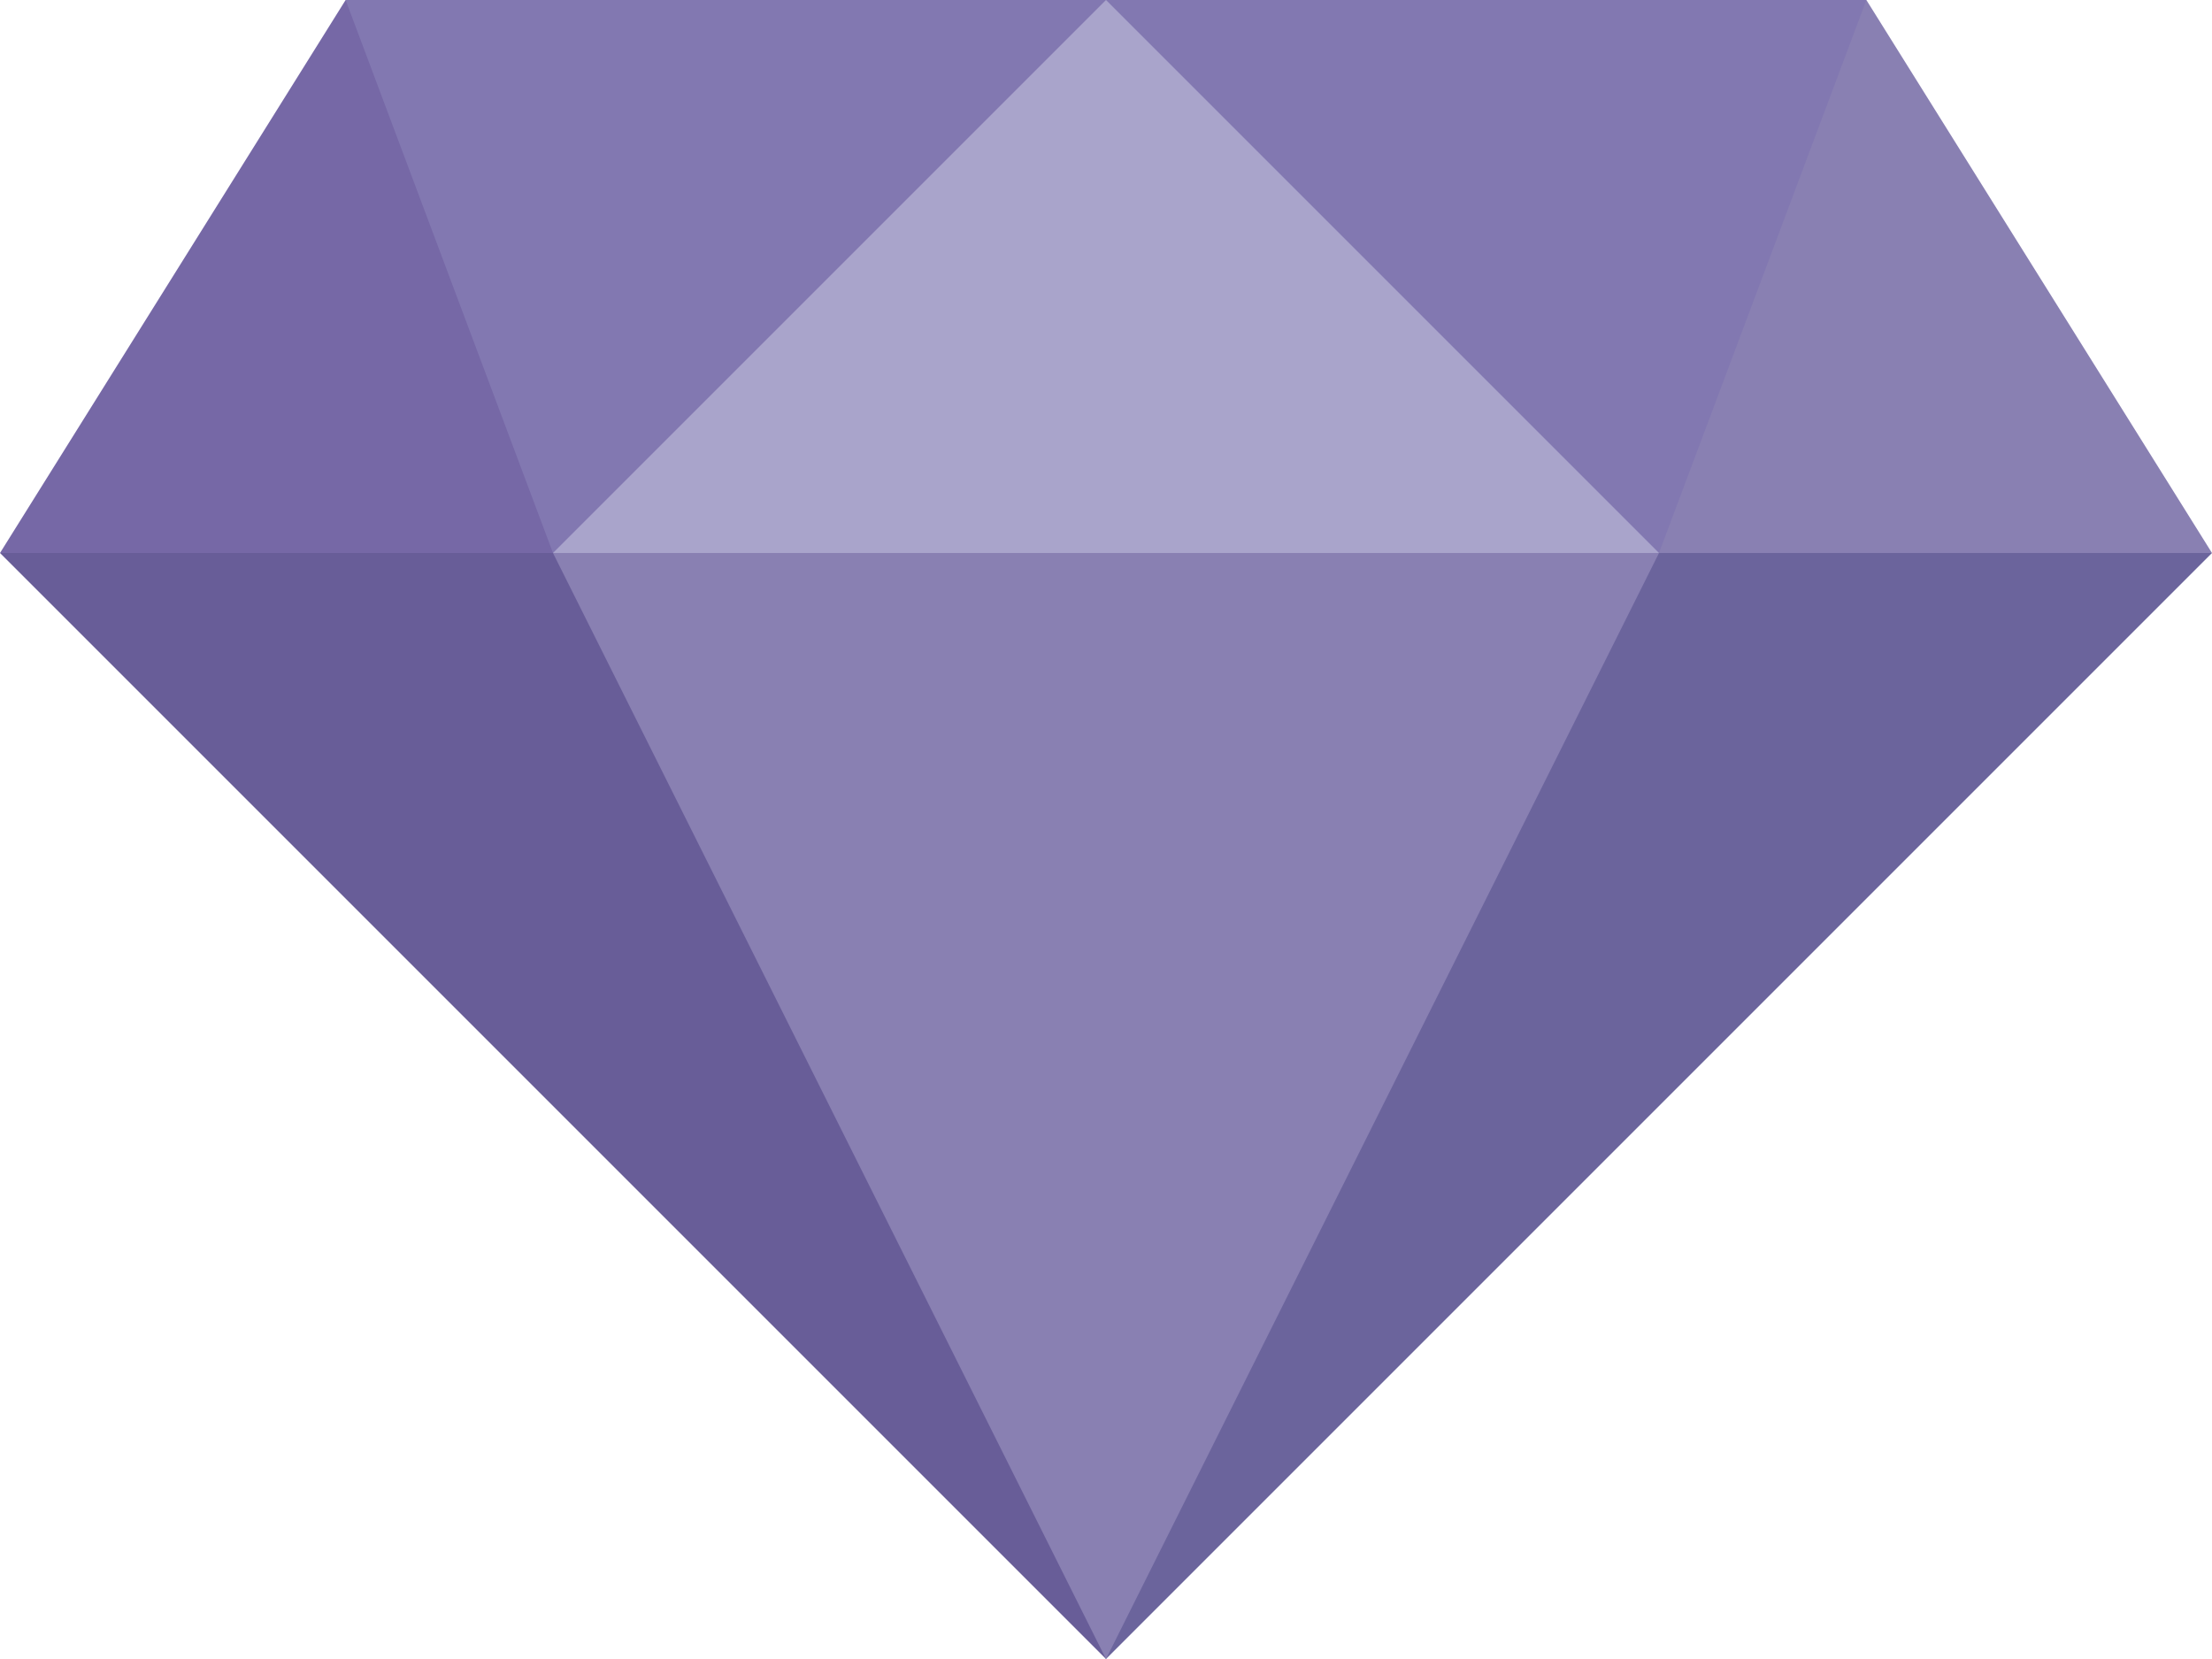
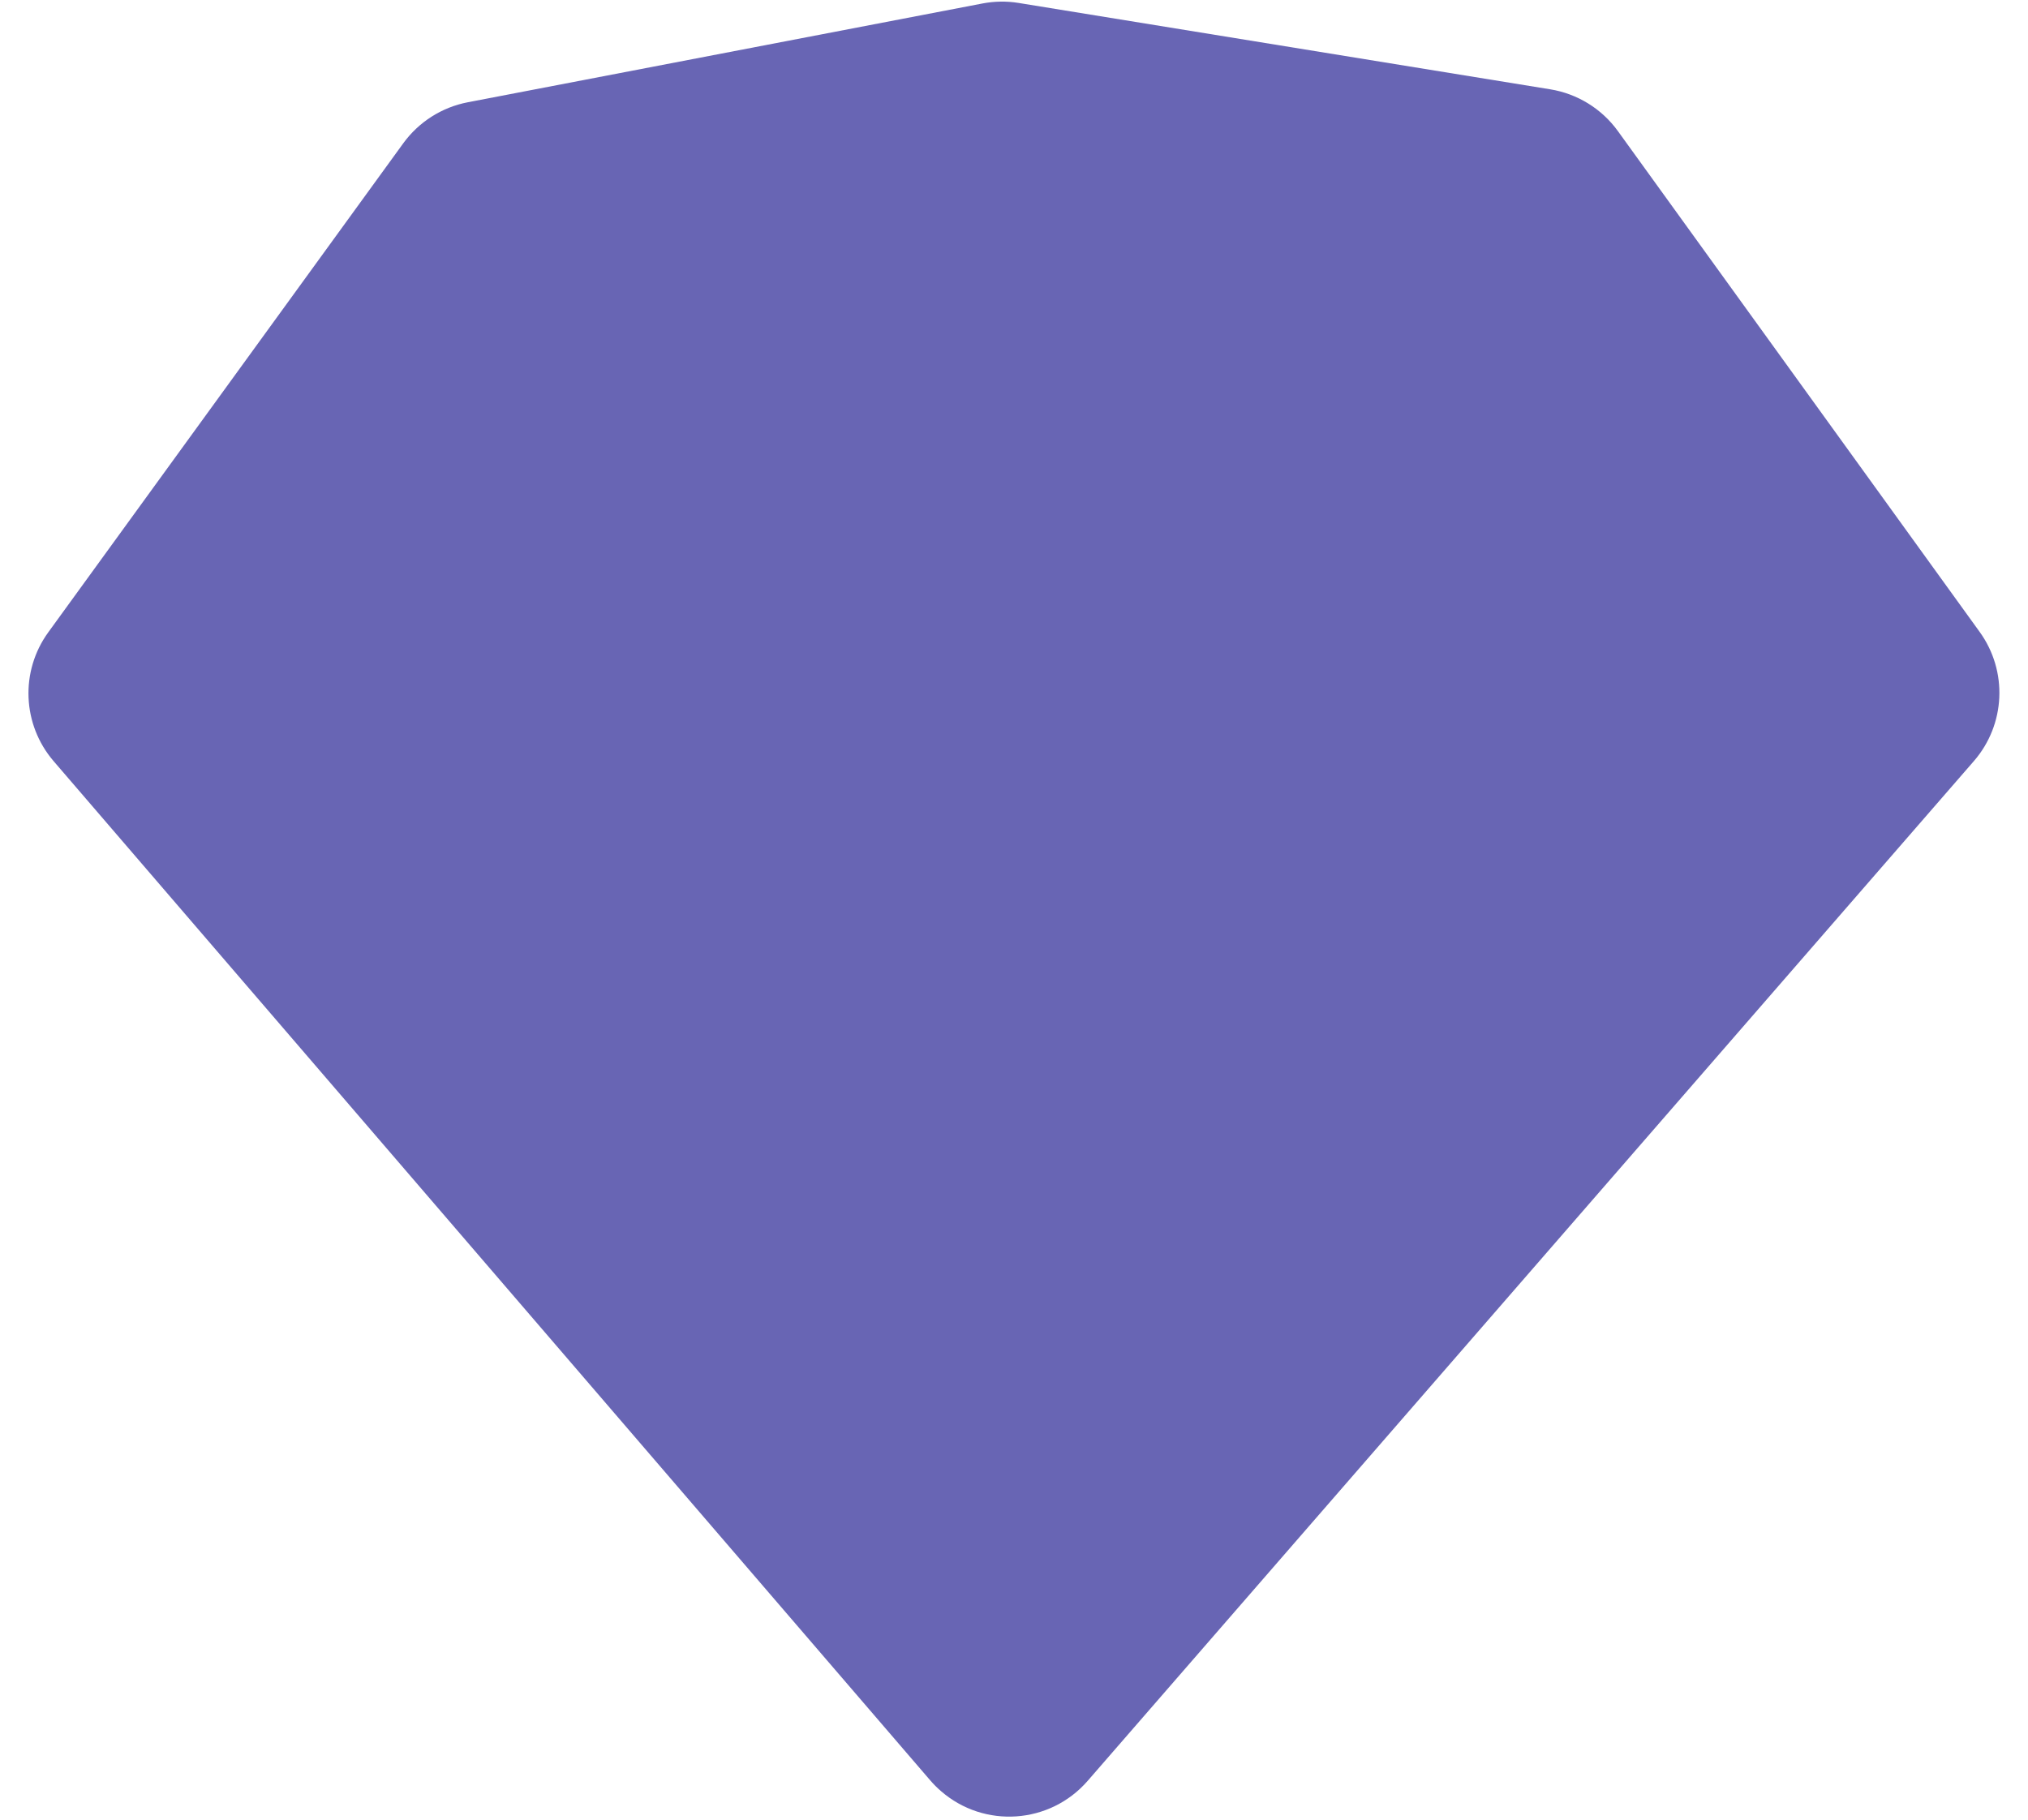
- <svg xmlns="http://www.w3.org/2000/svg" width="32" height="24">
-   <g fill="none" fill-rule="evenodd">
-     <path fill="#685D98" d="M0 8l16 16V8z" />
-     <path fill="#6B649C" d="M32 8L16 24V8z" />
-     <path fill="#8980B2" d="M8 8l8 16 8-16z" />
-     <path fill="#8278B1" d="M27 0v8H5V0z" />
-     <path fill="#A9A4CB" d="M8 8l8-8 8 8z" />
-     <path fill="#7668A6" d="M5 0L0 8h8z" />
-     <path fill="#8980B2" d="M27 0l5 8h-8z" />
+ <svg xmlns="http://www.w3.org/2000/svg" width="39px" height="35px" viewBox="0 0 39 35" version="1.1">
+   <g id="Page-1" stroke="none" stroke-width="1" fill="none" fill-rule="evenodd">
+     <g id="spina" fill="#6865B4" fill-rule="nonzero">
+       <path d="M17.891,34.246 L1.031,14.64 C0.427,13.937 0.384,12.911 0.929,12.161 L7.755,2.756 C8.054,2.345 8.497,2.063 8.996,1.967 L18.893,0.067 C19.123,0.023 19.359,0.019 19.591,0.057 L29.813,1.718 C30.335,1.803 30.803,2.092 31.113,2.521 L38.071,12.155 C38.615,12.908 38.569,13.936 37.96,14.638 L20.917,34.253 C20.193,35.087 18.929,35.176 18.096,34.451 C18.023,34.388 17.954,34.319 17.891,34.246 Z" id="path-2" />
+     </g>
  </g>
</svg>
